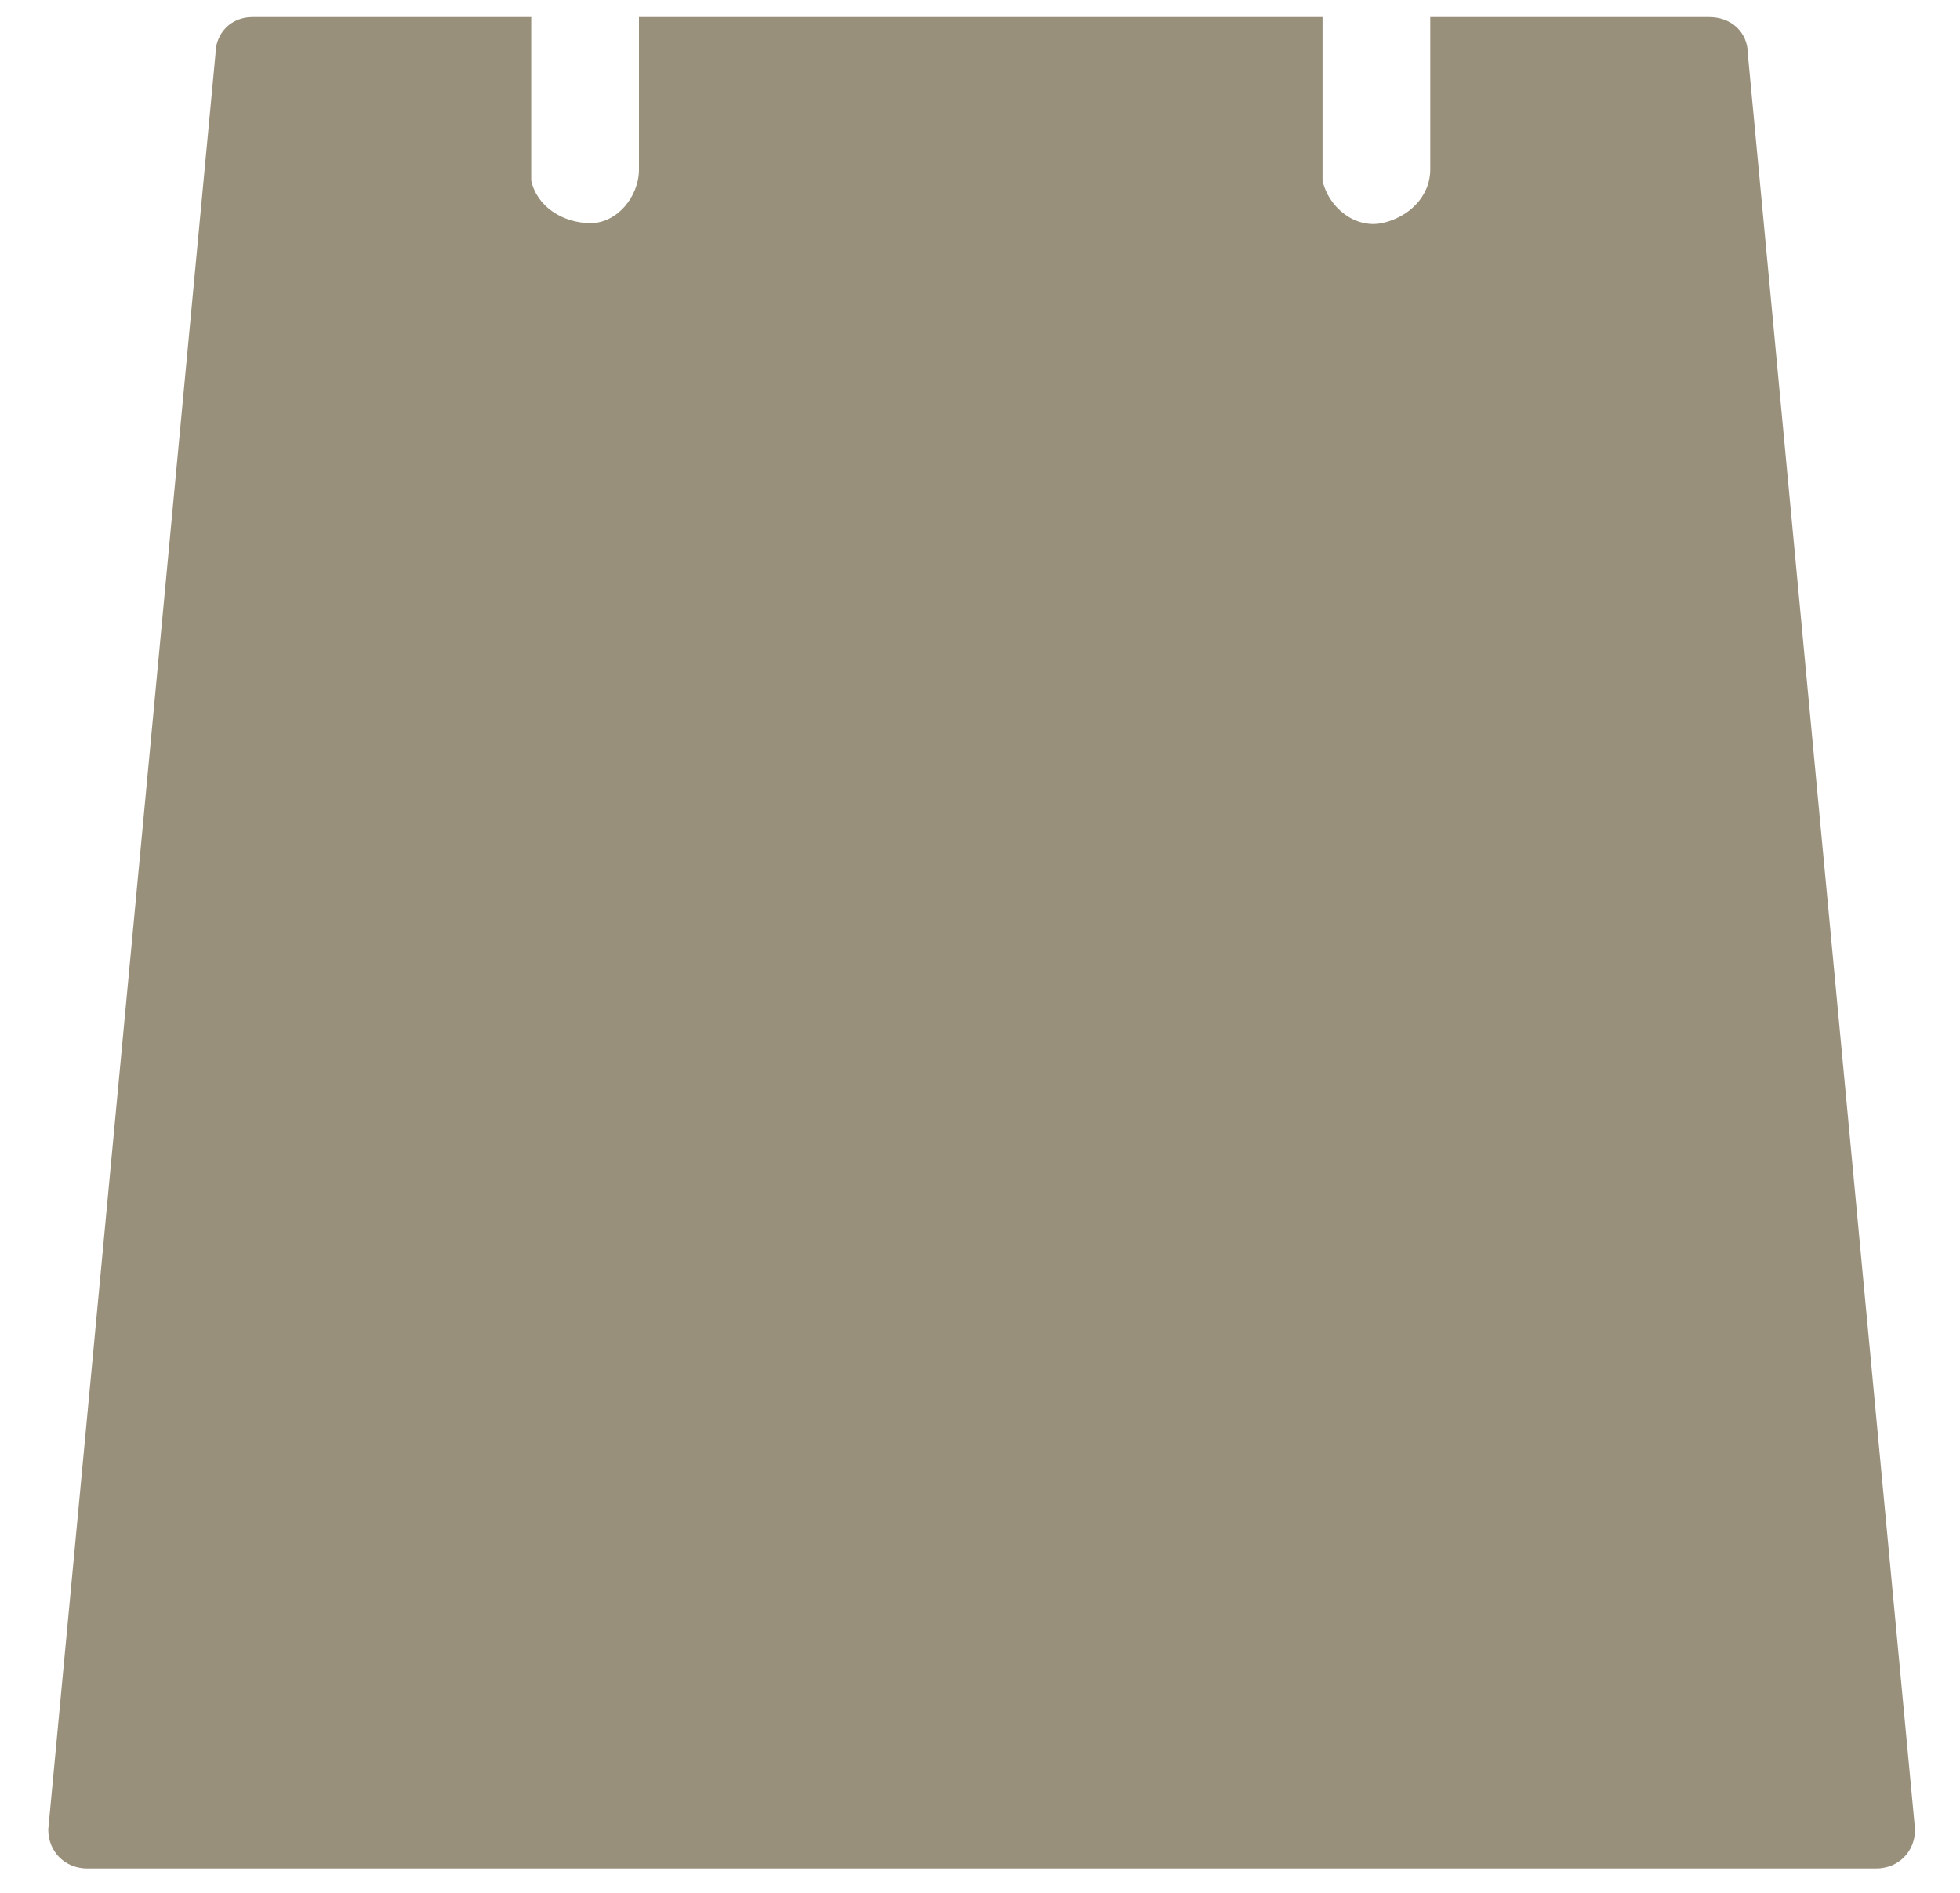
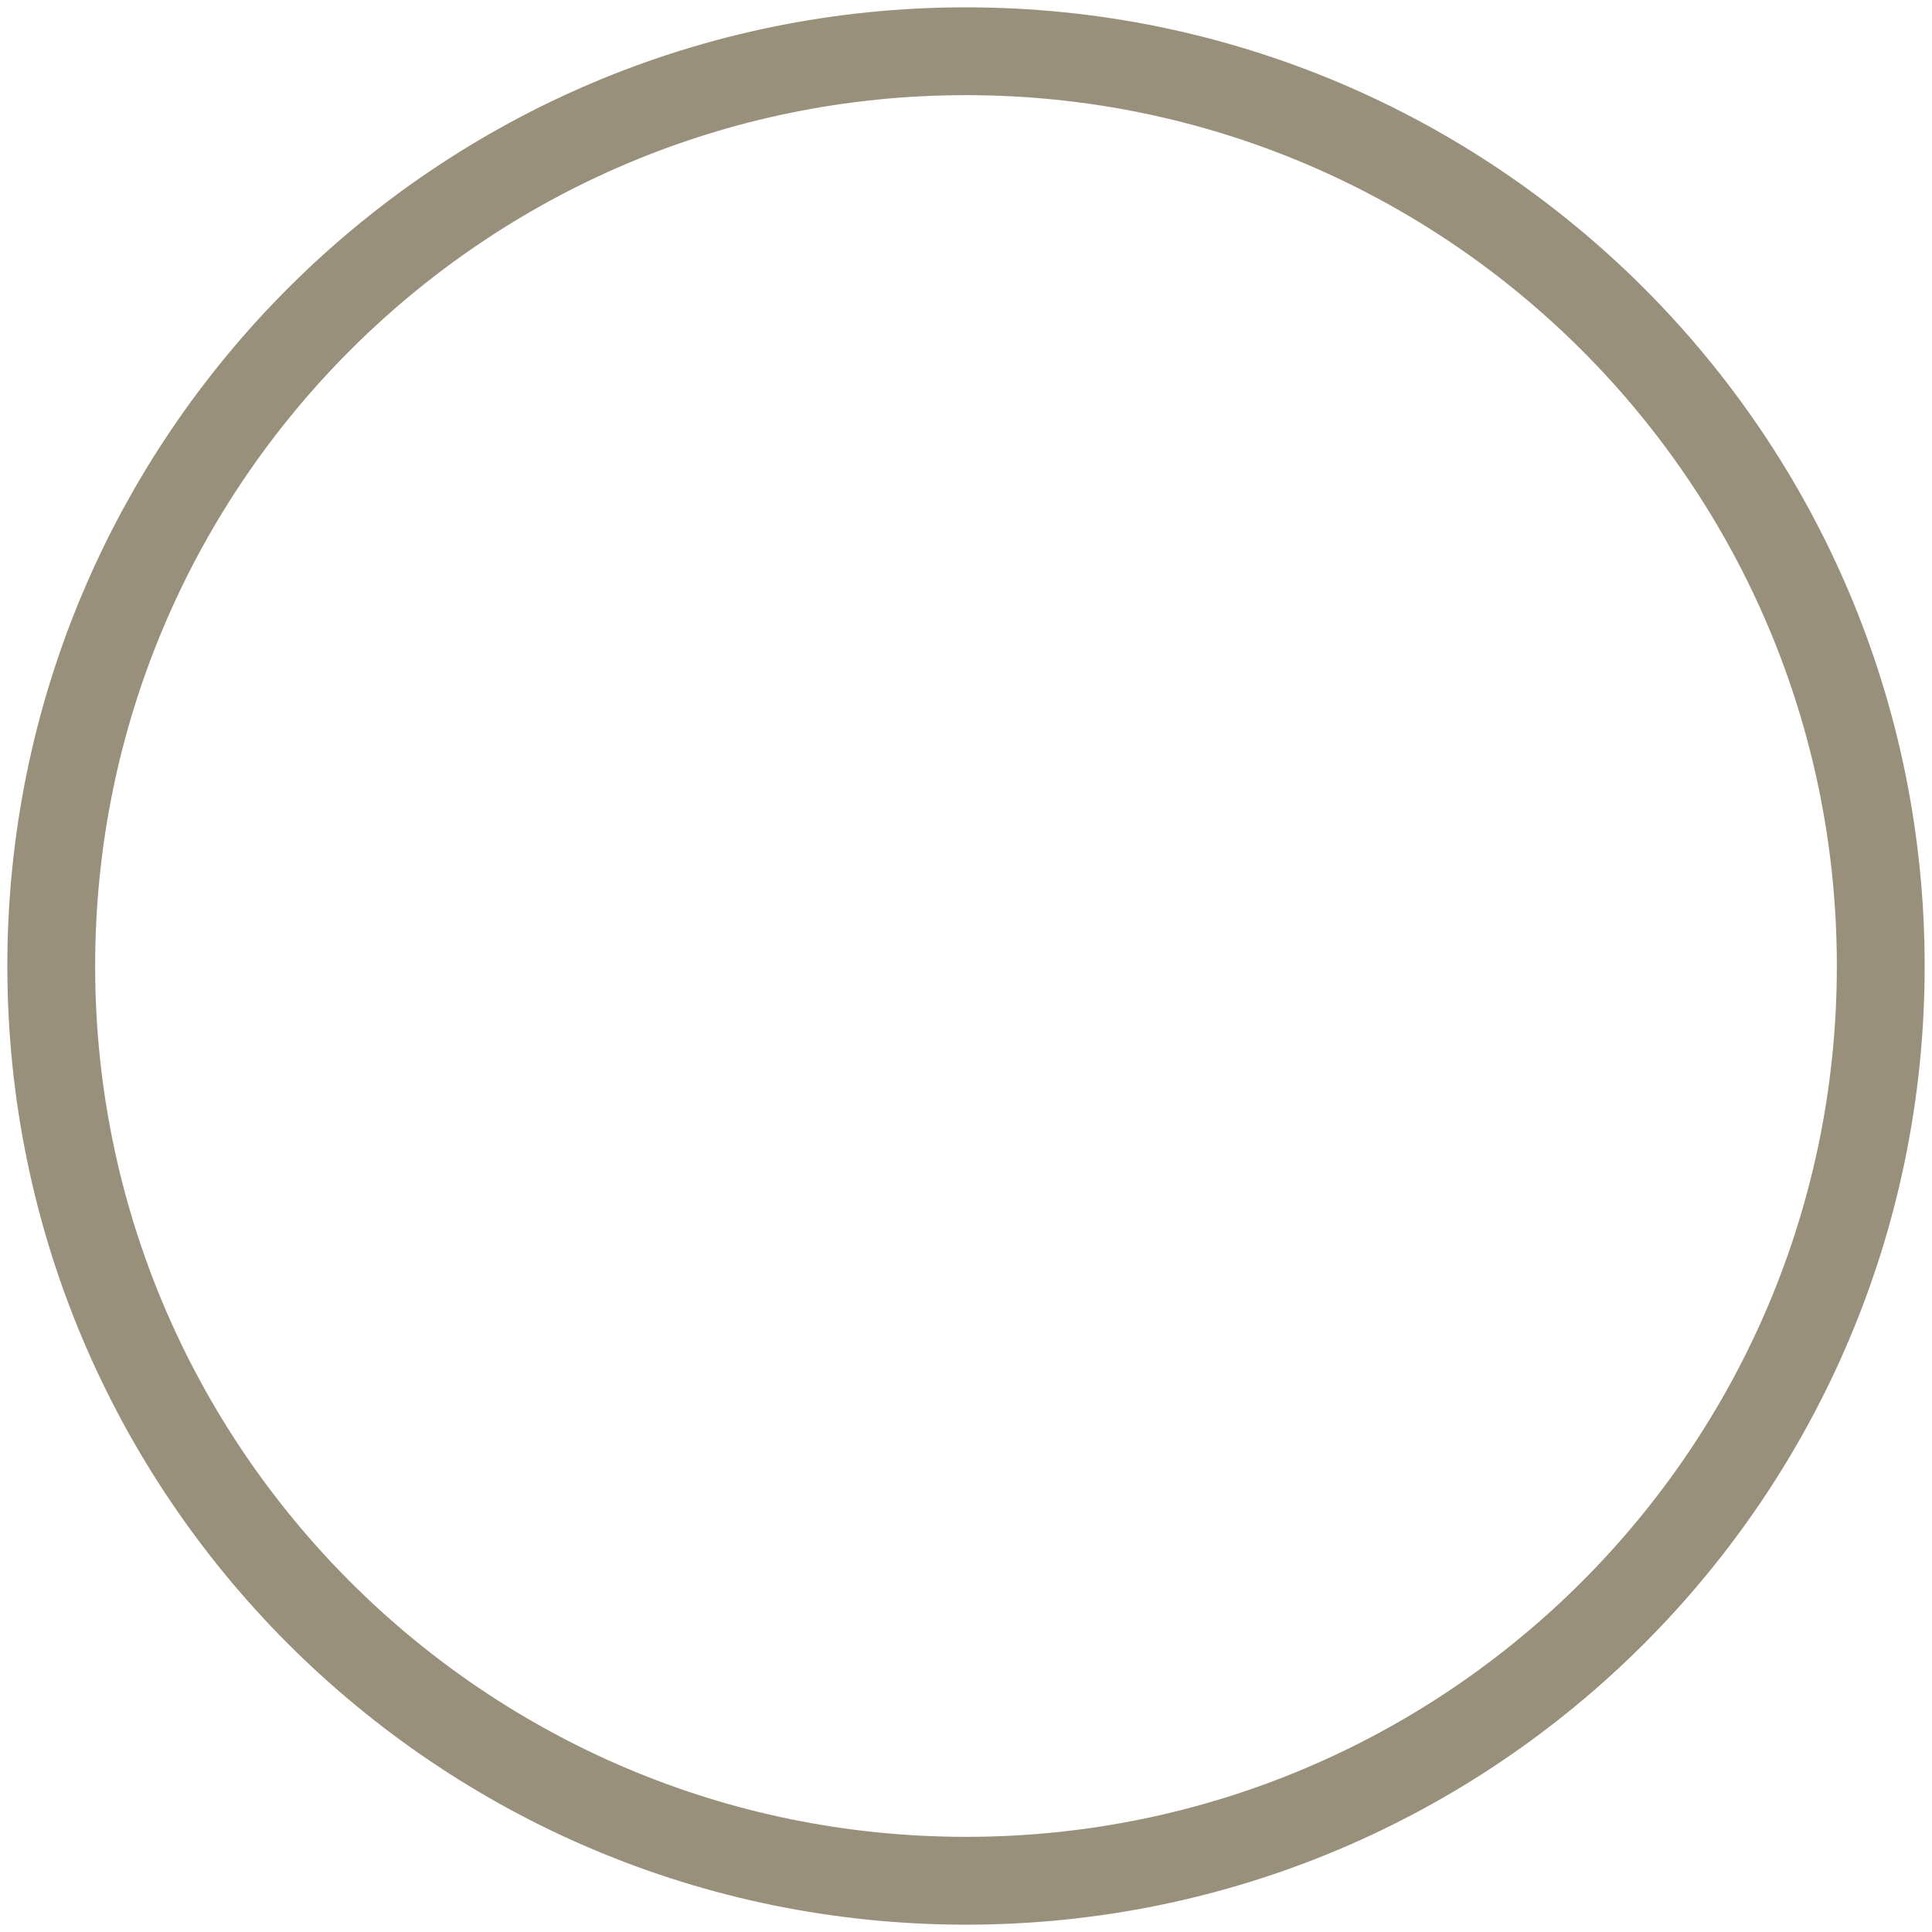
- <svg xmlns="http://www.w3.org/2000/svg" width="29" height="28" viewBox="0 0 29 28" fill="none">
-   <path d="M25.861 0.802C25.861 0.472 25.614 0.252 25.284 0.252H21.162C21.162 1.131 21.162 2.34 21.162 2.505C21.162 2.917 20.832 3.219 20.447 3.301C20.035 3.384 19.65 3.054 19.568 2.67C19.568 2.587 19.568 2.587 19.568 2.505C19.568 2.258 19.568 1.214 19.568 0.252H9.454C9.454 1.131 9.454 2.258 9.454 2.505C9.454 2.917 9.124 3.301 8.739 3.301C8.327 3.301 7.942 3.054 7.86 2.67C7.86 2.587 7.86 2.587 7.86 2.505C7.86 2.34 7.86 1.131 7.86 0.252H3.737C3.408 0.252 3.188 0.499 3.188 0.802L0.714 27.063C0.714 27.393 0.962 27.64 1.292 27.64H27.758C28.087 27.64 28.335 27.393 28.335 27.063L25.861 0.802Z" fill="#99907C" />
+ <svg xmlns="http://www.w3.org/2000/svg" width="44" height="44" viewBox="0 0 44 44" fill="none">
+   <path d="M22 42.833C33.506 42.833 42.833 33.506 42.833 22C42.833 10.494 33.506 1.167 22 1.167C10.494 1.167 1.167 10.494 1.167 22C1.167 33.506 10.494 42.833 22 42.833Z" stroke="#99907C" stroke-width="2" stroke-linecap="round" stroke-linejoin="round" />
</svg>
